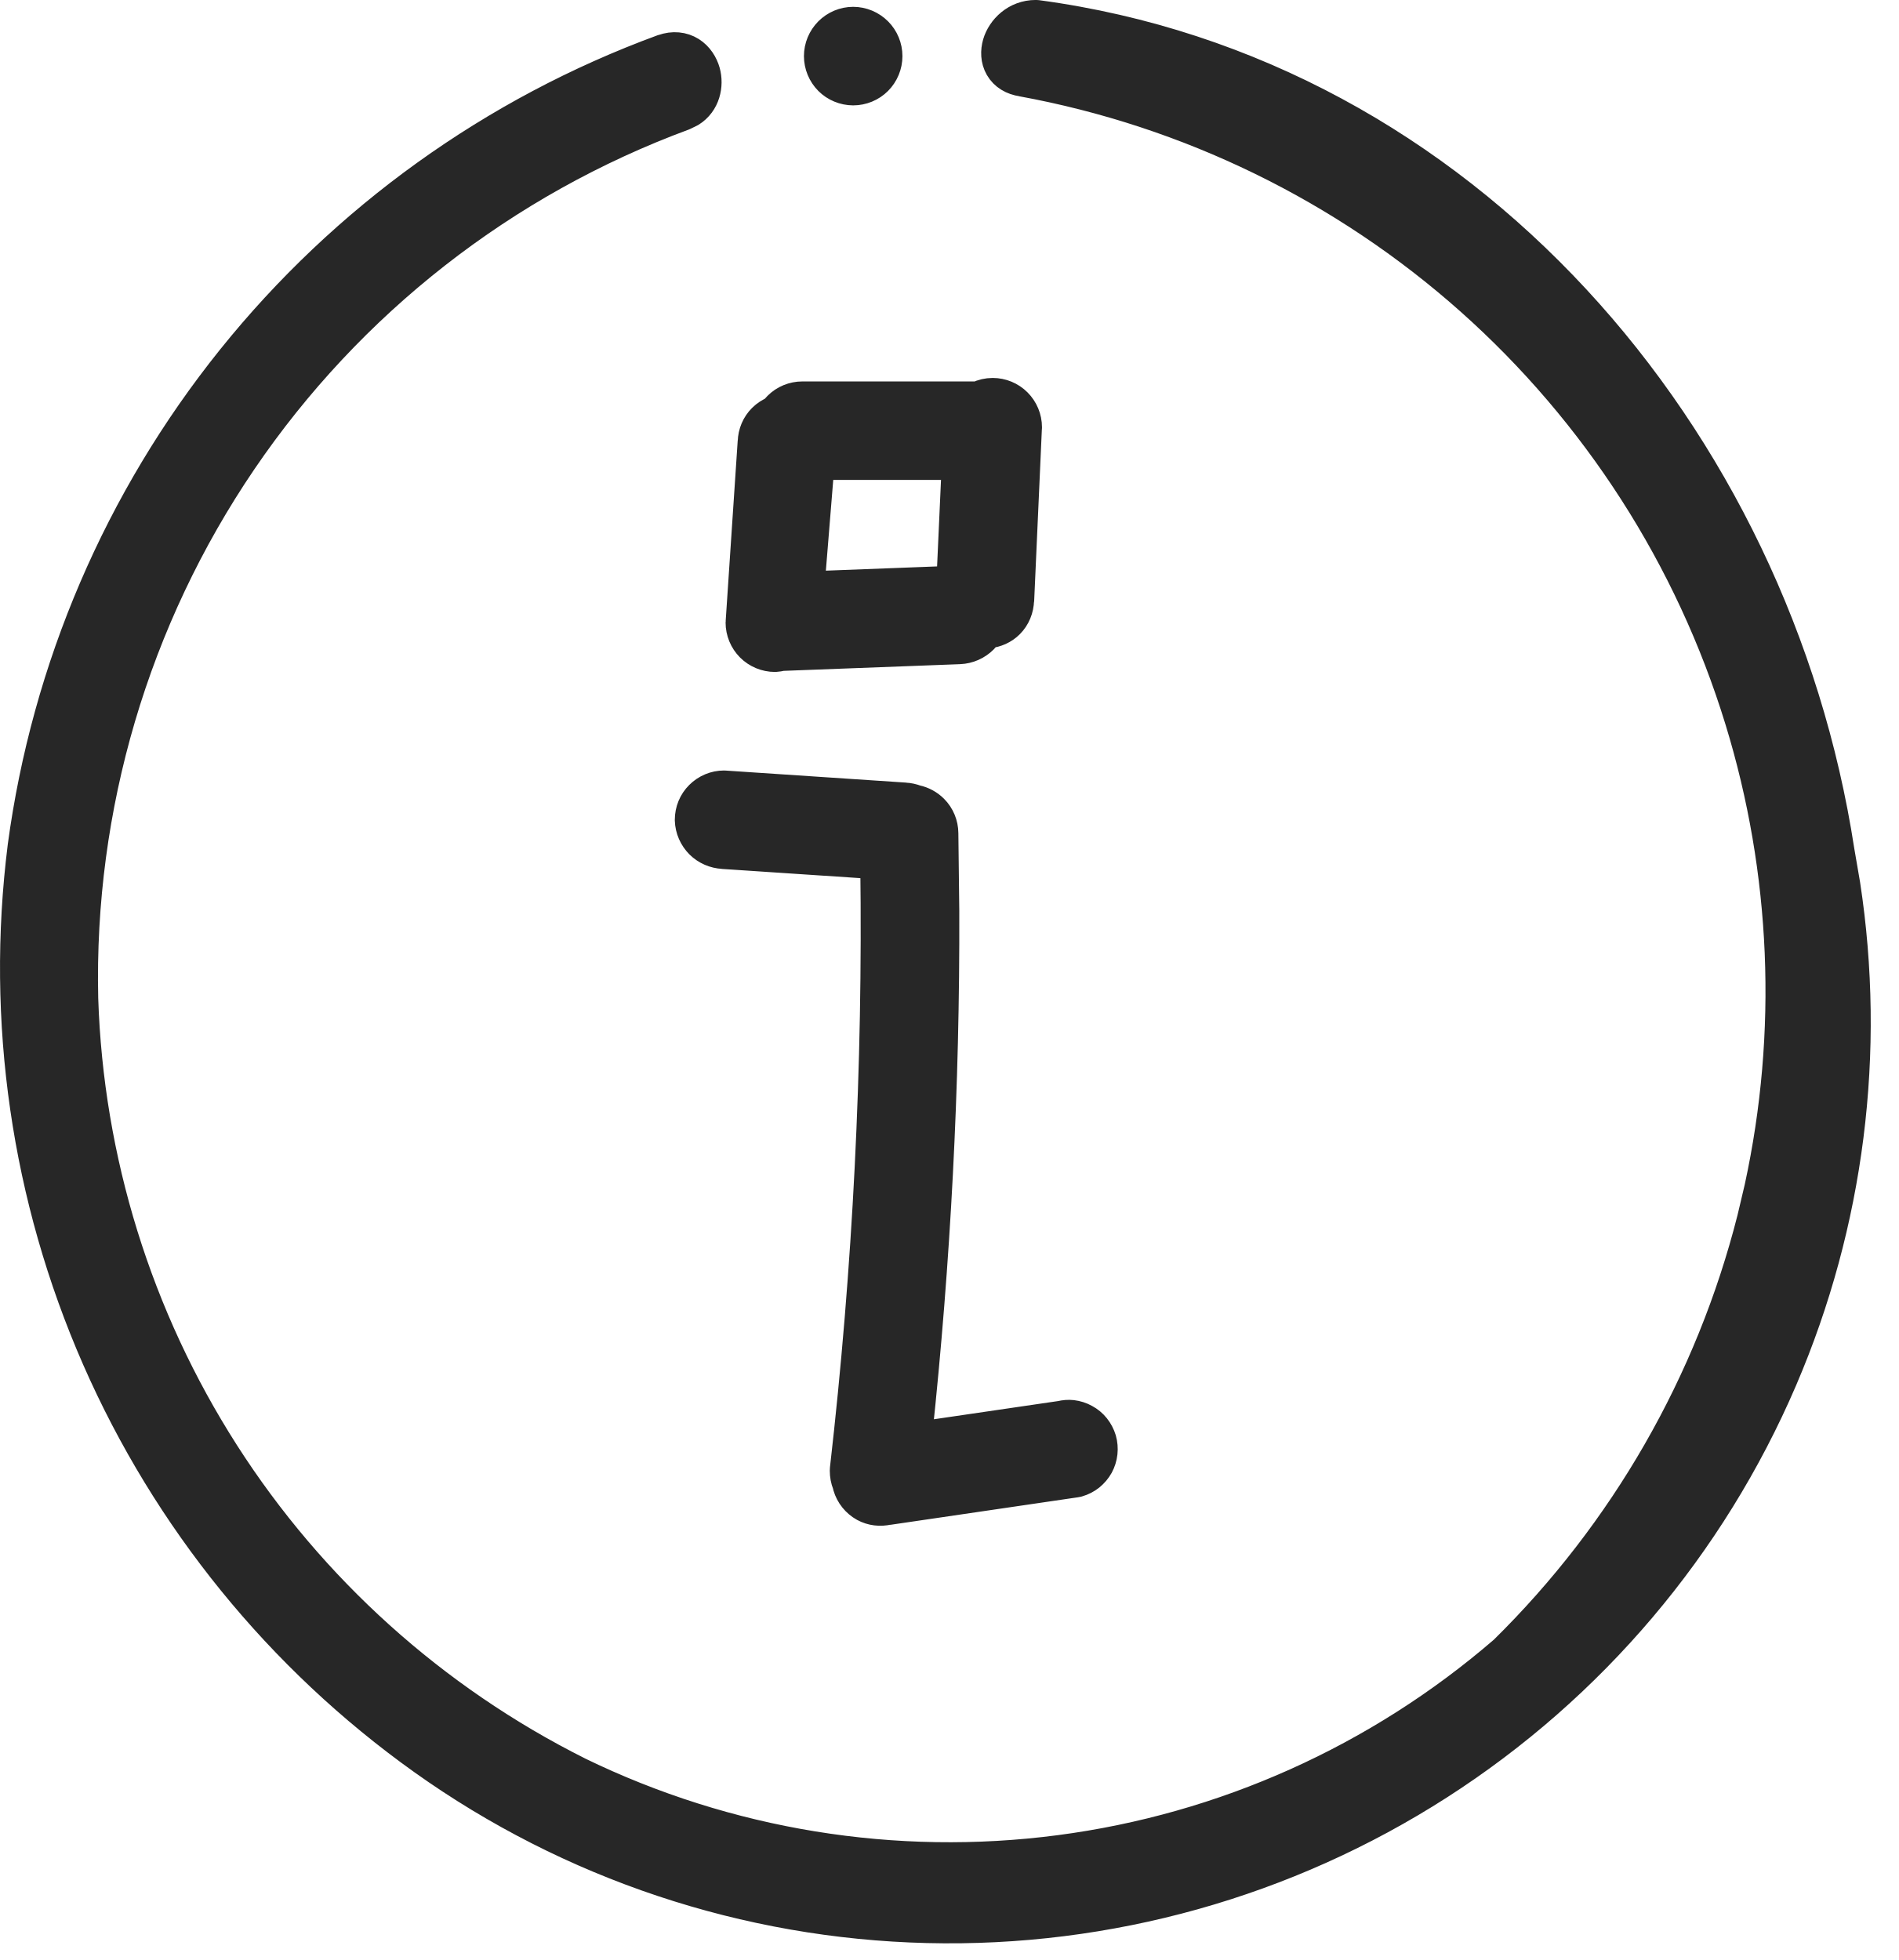
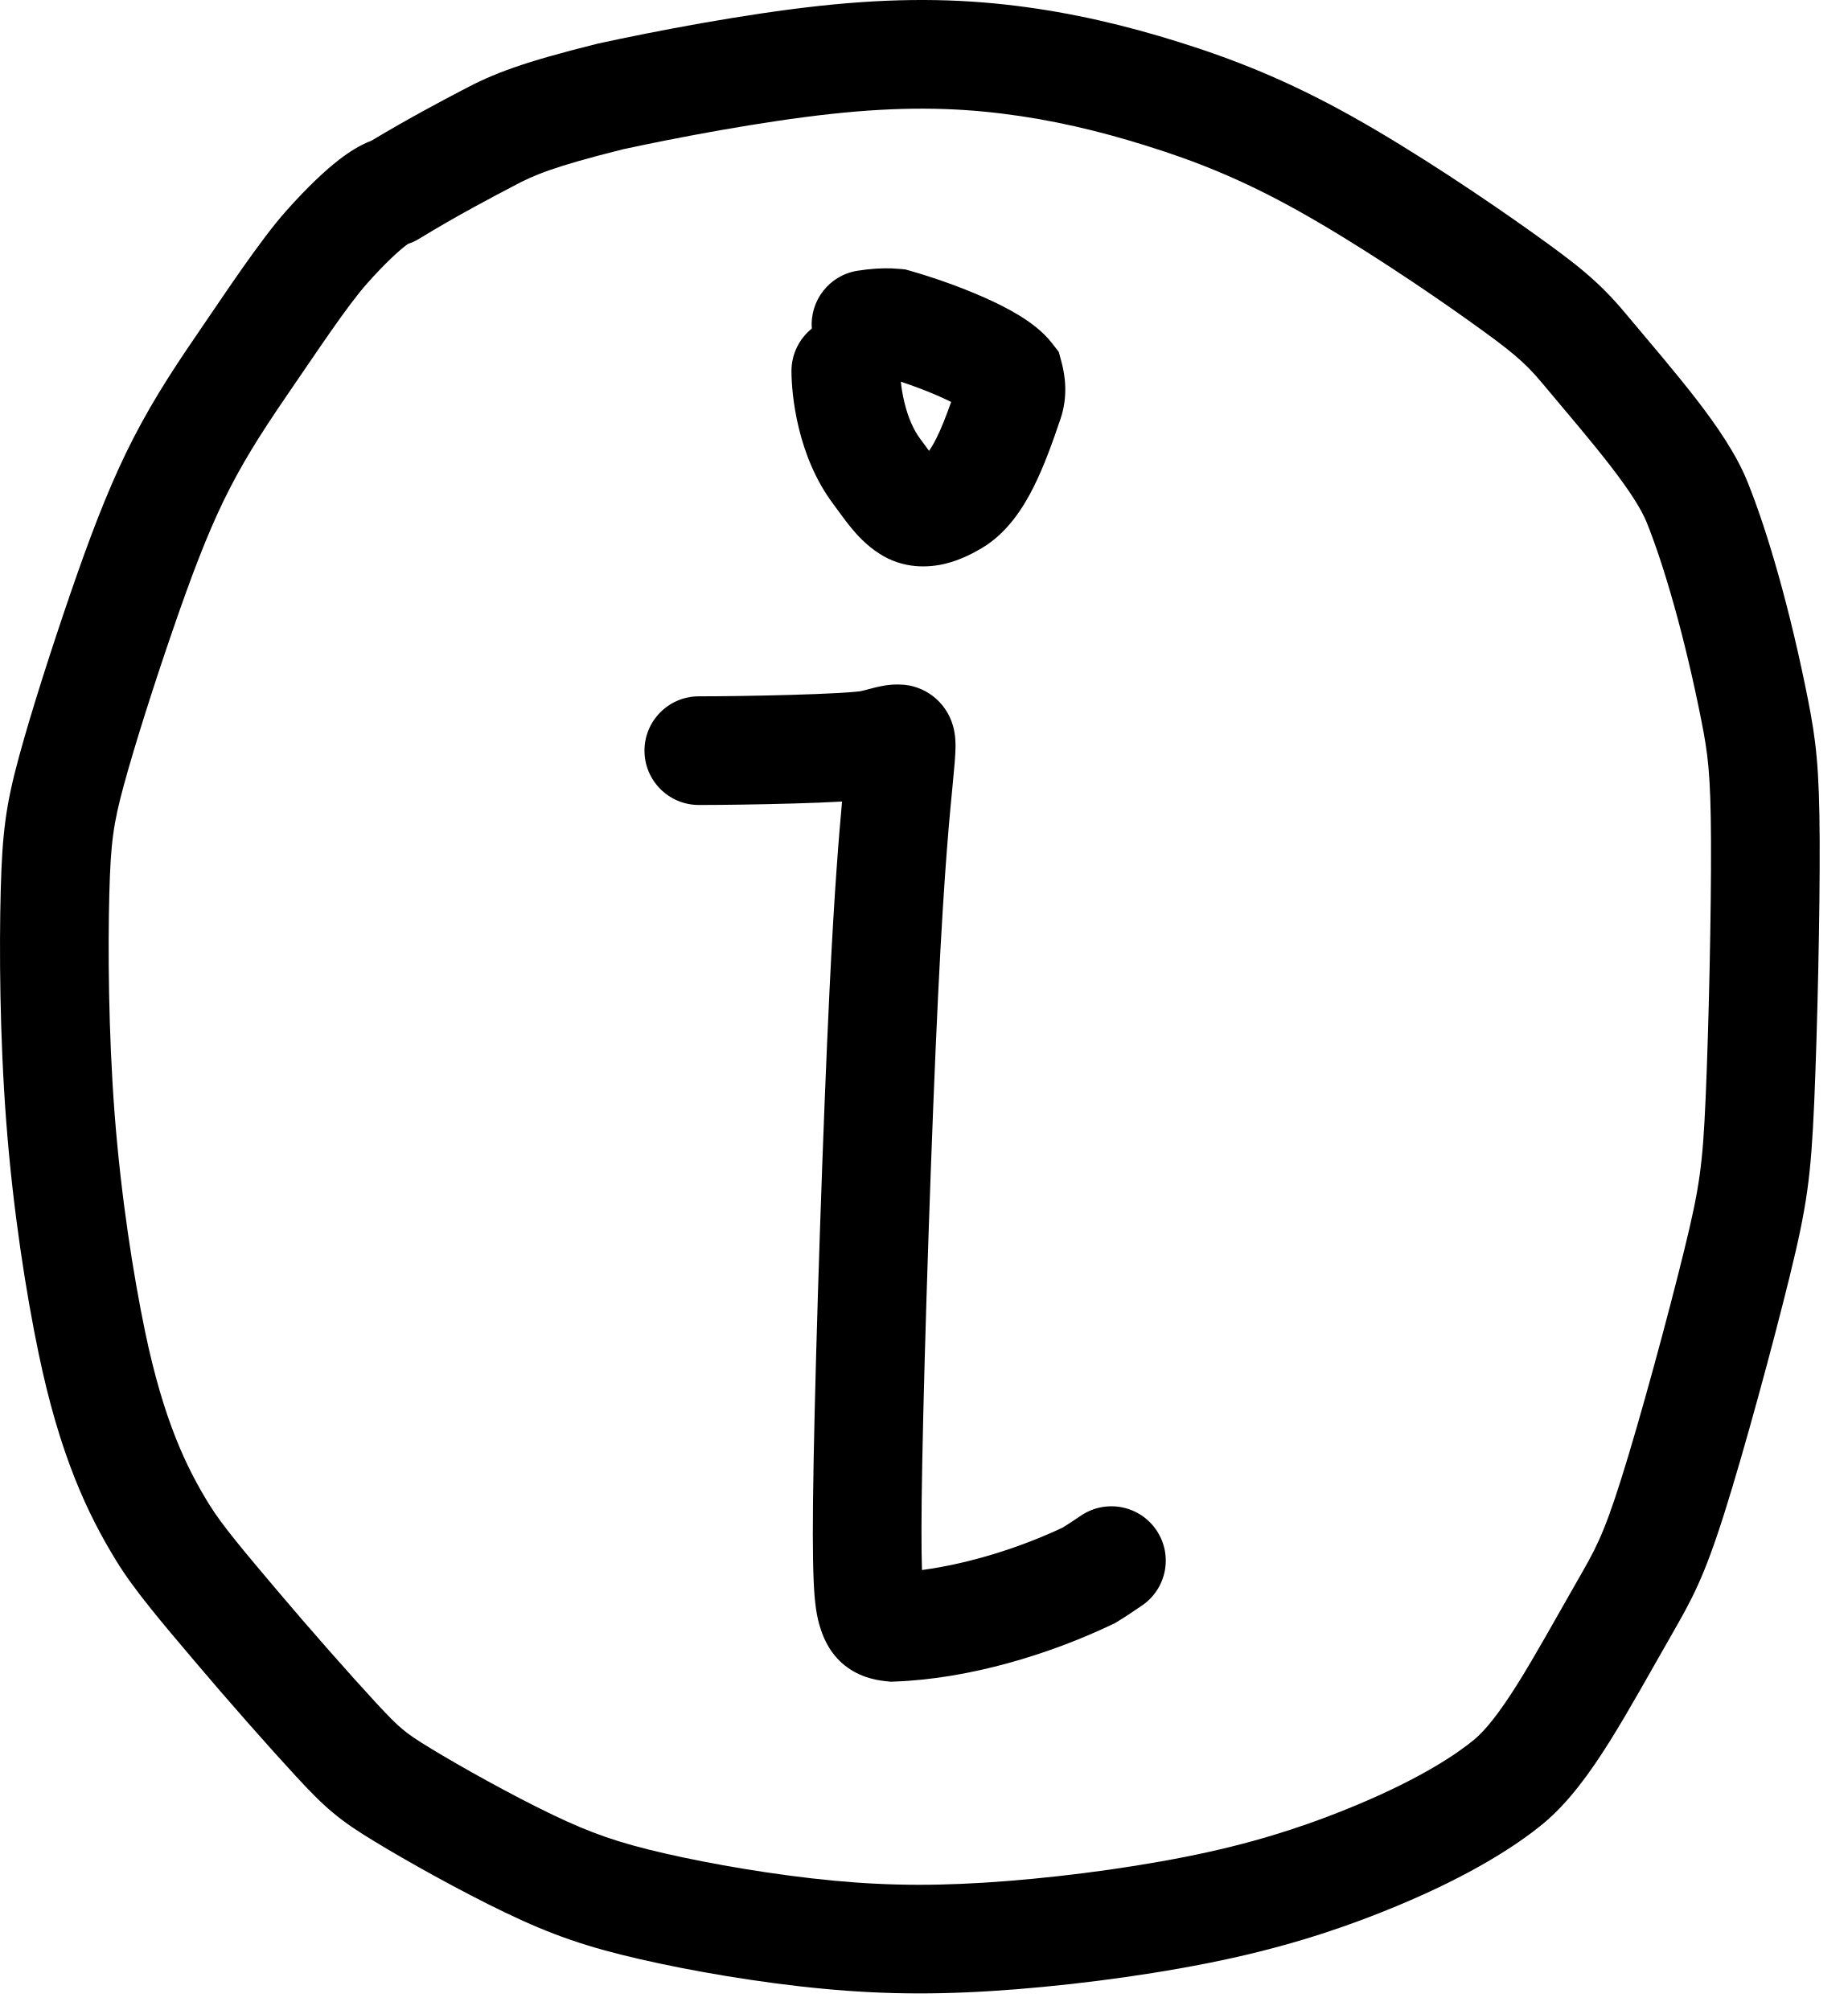
- <svg xmlns="http://www.w3.org/2000/svg" width="31" height="32" viewBox="0 0 31 32" fill="none">
-   <path d="M16.939 0.228C23.94 1.171 29.007 7.122 30.048 13.89L30.142 14.436C30.562 17.172 30.209 19.975 29.115 22.526C27.948 25.247 25.992 27.556 23.5 29.155C21.009 30.754 18.096 31.57 15.136 31.497C12.177 31.425 9.306 30.468 6.895 28.749C4.558 27.083 2.716 24.815 1.564 22.187C0.412 19.558 -0.007 16.667 0.351 13.82V13.818C0.744 10.9 1.926 8.144 3.77 5.848C5.614 3.552 8.049 1.803 10.814 0.788L10.817 0.788C10.986 0.728 11.152 0.745 11.287 0.829C11.415 0.91 11.495 1.04 11.531 1.169C11.592 1.392 11.535 1.688 11.286 1.844L11.168 1.902C8.239 2.983 5.721 4.952 3.965 7.534C2.211 10.115 1.306 13.18 1.377 16.3C1.462 18.934 2.257 21.497 3.677 23.716C5.098 25.936 7.092 27.73 9.448 28.911H9.447C11.881 30.095 14.61 30.538 17.294 30.187C19.975 29.836 22.494 28.705 24.541 26.937C26.508 25.002 27.908 22.565 28.586 19.89L28.705 19.386C29.253 16.862 29.145 14.235 28.385 11.76C27.575 9.12 26.056 6.753 23.993 4.917C21.93 3.082 19.401 1.848 16.685 1.35V1.349C16.522 1.326 16.385 1.246 16.307 1.111C16.231 0.979 16.232 0.83 16.268 0.705C16.34 0.462 16.576 0.226 16.909 0.226L16.939 0.228ZM11.835 12.807L14.773 13.003L14.772 13.004C14.837 13.006 14.9 13.021 14.96 13.043C15.069 13.066 15.171 13.121 15.251 13.201C15.358 13.308 15.418 13.453 15.419 13.605L15.434 14.873C15.444 17.733 15.294 20.593 14.991 23.438L17.311 23.098C17.375 23.083 17.44 23.077 17.505 23.084C17.581 23.093 17.654 23.116 17.72 23.153C17.787 23.189 17.846 23.238 17.893 23.297C17.941 23.357 17.976 23.425 17.998 23.497C18.019 23.57 18.025 23.647 18.017 23.722C18.009 23.797 17.986 23.87 17.95 23.937C17.913 24.003 17.863 24.062 17.804 24.11C17.745 24.157 17.677 24.192 17.604 24.213C17.594 24.216 17.584 24.219 17.574 24.22L14.509 24.67L14.508 24.668C14.37 24.7 14.226 24.684 14.101 24.616C13.967 24.542 13.867 24.418 13.824 24.271C13.82 24.259 13.818 24.247 13.815 24.235C13.787 24.166 13.773 24.09 13.773 24.01C13.773 24.002 13.773 23.993 13.774 23.985C14.149 20.712 14.314 17.419 14.271 14.125L11.805 13.961V13.96C11.659 13.953 11.52 13.893 11.415 13.789C11.31 13.683 11.248 13.542 11.243 13.393V13.384C11.243 13.231 11.303 13.084 11.412 12.976C11.52 12.868 11.667 12.806 11.82 12.806C11.825 12.806 11.83 12.807 11.835 12.807ZM13.236 9.553L15.515 9.466L15.599 7.609H13.394L13.236 9.553ZM16.557 6.975L16.783 6.985L16.657 9.796L16.655 9.795C16.652 9.945 16.594 10.089 16.488 10.195C16.392 10.291 16.265 10.346 16.131 10.358C16.111 10.388 16.088 10.417 16.062 10.443C15.957 10.548 15.816 10.611 15.666 10.617L12.769 10.727C12.733 10.735 12.695 10.742 12.658 10.744H12.65C12.497 10.744 12.349 10.682 12.241 10.574C12.133 10.465 12.072 10.318 12.072 10.165C12.072 10.161 12.072 10.156 12.073 10.151L12.269 7.212H12.27C12.274 7.065 12.333 6.924 12.438 6.82C12.494 6.764 12.56 6.722 12.631 6.693C12.649 6.668 12.669 6.644 12.691 6.622C12.799 6.514 12.946 6.454 13.099 6.454H15.957C16.034 6.417 16.119 6.397 16.206 6.397C16.359 6.397 16.506 6.458 16.614 6.566C16.722 6.674 16.784 6.822 16.784 6.975V6.985L16.557 6.975ZM13.928 0.338C14.081 0.338 14.229 0.4 14.337 0.508C14.445 0.616 14.506 0.763 14.506 0.916C14.506 1.069 14.445 1.216 14.337 1.325C14.229 1.433 14.081 1.494 13.928 1.494C13.775 1.493 13.628 1.433 13.52 1.325C13.412 1.216 13.351 1.069 13.351 0.916C13.351 0.763 13.412 0.617 13.52 0.508C13.628 0.4 13.775 0.338 13.928 0.338Z" fill="#272727" stroke="#272727" stroke-width="0.453" stroke-linejoin="round" />
+ <svg xmlns="http://www.w3.org/2000/svg" width="34" height="37" viewBox="0 0 34 37" fill="none">
+   <path d="M15.084 0.108C16.5 -0.045 17.614 -0.026 18.685 0.105C19.746 0.236 20.722 0.469 21.699 0.775C22.683 1.084 23.668 1.465 24.867 2.134C26.042 2.79 27.375 3.691 28.193 4.275C29.011 4.859 29.416 5.172 29.91 5.762C30.376 6.318 30.843 6.863 31.224 7.356C31.598 7.842 31.953 8.356 32.159 8.865C32.543 9.814 32.955 11.268 33.273 12.873C33.419 13.615 33.484 14.11 33.489 15.476C33.495 16.809 33.446 18.962 33.389 20.286C33.329 21.659 33.256 22.196 32.938 23.493C32.633 24.736 32.104 26.687 31.738 27.845C31.355 29.057 31.136 29.443 30.767 30.088C30.367 30.785 29.984 31.482 29.625 32.056C29.27 32.622 28.871 33.181 28.397 33.572C27.913 33.97 27.085 34.512 25.712 35.084C24.927 35.411 23.951 35.76 22.692 36.04C21.446 36.317 19.977 36.517 18.707 36.618C17.424 36.72 16.349 36.723 15.151 36.609C13.972 36.498 12.718 36.281 11.776 36.064C10.807 35.842 10.159 35.62 9.303 35.209C8.483 34.816 7.491 34.261 6.898 33.9C6.598 33.718 6.36 33.563 6.127 33.368C5.898 33.177 5.696 32.967 5.452 32.703C4.959 32.17 4.186 31.294 3.573 30.568C2.991 29.88 2.474 29.276 2.144 28.738C1.609 27.869 1.1 26.784 0.712 24.92C0.477 23.793 0.239 22.268 0.116 20.663C-0.007 19.062 -0.014 17.44 0.013 16.401C0.041 15.324 0.108 14.816 0.352 13.921C0.579 13.087 0.955 11.917 1.296 10.926C1.637 9.934 1.953 9.093 2.322 8.332C2.696 7.563 3.101 6.919 3.635 6.142C4.122 5.431 4.788 4.418 5.271 3.878C5.665 3.436 5.984 3.139 6.24 2.94C6.434 2.79 6.635 2.666 6.834 2.591C7.548 2.163 8.153 1.846 8.503 1.662C9.089 1.348 9.622 1.148 10.985 0.807L11 0.803L11.015 0.8C12.029 0.579 13.689 0.259 15.084 0.108ZM18.441 2.091C17.532 1.979 16.572 1.959 15.3 2.097C14.016 2.236 12.447 2.535 11.461 2.749C10.173 3.072 9.823 3.224 9.449 3.425L9.442 3.429H9.441C9.061 3.629 8.436 3.954 7.707 4.399C7.644 4.438 7.576 4.467 7.509 4.49C7.496 4.499 7.482 4.509 7.466 4.521C7.331 4.626 7.1 4.832 6.763 5.21C6.392 5.625 5.839 6.465 5.284 7.273C4.776 8.014 4.433 8.565 4.121 9.206C3.806 9.855 3.522 10.604 3.187 11.577C2.851 12.551 2.492 13.673 2.281 14.446C2.087 15.159 2.037 15.504 2.012 16.453C1.986 17.442 1.994 18.994 2.11 20.511C2.227 22.024 2.452 23.463 2.67 24.512C3.012 26.154 3.436 27.022 3.848 27.69C4.08 28.068 4.474 28.535 5.101 29.277C5.697 29.983 6.45 30.836 6.921 31.346C7.159 31.603 7.287 31.731 7.409 31.833C7.527 31.932 7.665 32.026 7.937 32.191C8.487 32.525 9.419 33.046 10.168 33.405C10.881 33.747 11.387 33.923 12.224 34.115C13.088 34.314 14.257 34.516 15.341 34.619C16.407 34.72 17.364 34.719 18.548 34.625C19.745 34.53 21.119 34.341 22.257 34.088C23.38 33.838 24.243 33.529 24.942 33.238C26.167 32.728 26.819 32.28 27.126 32.027C27.337 31.854 27.595 31.53 27.931 30.994C28.262 30.465 28.605 29.839 29.032 29.094C29.346 28.545 29.5 28.29 29.831 27.242C30.18 26.14 30.697 24.233 30.995 23.017C31.28 21.855 31.336 21.449 31.391 20.199C31.447 18.902 31.495 16.781 31.489 15.483C31.484 14.219 31.428 13.855 31.311 13.261C31.008 11.73 30.625 10.408 30.305 9.615C30.207 9.372 29.994 9.038 29.64 8.578C29.291 8.127 28.866 7.629 28.377 7.046C28.053 6.66 27.823 6.468 27.03 5.902C26.239 5.337 24.974 4.485 23.893 3.881C22.835 3.29 21.981 2.959 21.102 2.684C20.215 2.406 19.359 2.204 18.441 2.091ZM16.643 12.605L16.732 12.618C16.937 12.657 17.136 12.759 17.292 12.925C17.448 13.09 17.512 13.266 17.539 13.362C17.589 13.538 17.586 13.703 17.585 13.764C17.583 13.918 17.562 14.139 17.538 14.389C17.488 14.921 17.384 15.863 17.265 18.312C17.145 20.774 17.014 24.72 16.973 26.925C16.954 27.931 16.956 28.532 16.968 28.901C17.84 28.784 18.776 28.488 19.559 28.119C19.676 28.047 19.712 28.02 19.905 27.892C20.367 27.589 20.987 27.717 21.29 28.179C21.594 28.64 21.465 29.26 21.004 29.563C20.898 29.633 20.741 29.746 20.553 29.858L20.514 29.882L20.472 29.901C19.328 30.448 17.845 30.905 16.463 30.954L16.395 30.957L16.327 30.95C16.197 30.937 15.891 30.903 15.607 30.702C15.293 30.481 15.167 30.177 15.107 29.998C15.028 29.763 14.992 29.514 14.974 29.089C14.956 28.665 14.953 27.997 14.974 26.888C15.015 24.663 15.146 20.697 15.267 18.215C15.355 16.392 15.44 15.38 15.497 14.755C15.225 14.77 14.918 14.782 14.628 14.79C13.99 14.809 13.295 14.818 12.861 14.818C12.309 14.818 11.861 14.37 11.861 13.818C11.861 13.266 12.309 12.818 12.861 12.818C13.274 12.818 13.95 12.809 14.57 12.791C14.88 12.782 15.171 12.771 15.406 12.758C15.524 12.751 15.623 12.745 15.701 12.738C15.74 12.735 15.771 12.732 15.794 12.729C15.815 12.727 15.825 12.726 15.826 12.726C15.888 12.714 15.931 12.7 16.06 12.667C16.112 12.653 16.191 12.634 16.276 12.62C16.337 12.61 16.426 12.598 16.532 12.6L16.643 12.605ZM16.57 4.951L16.662 4.96L16.751 4.985C17.158 5.101 17.657 5.274 18.103 5.471C18.325 5.569 18.552 5.681 18.753 5.804C18.935 5.915 19.18 6.084 19.361 6.317L19.486 6.478L19.539 6.677C19.595 6.889 19.664 7.275 19.519 7.706C19.381 8.115 19.22 8.57 19.023 8.964C18.838 9.333 18.546 9.807 18.068 10.09C17.933 10.17 17.689 10.306 17.396 10.377C17.093 10.45 16.628 10.479 16.183 10.191C15.945 10.038 15.774 9.85 15.65 9.698C15.542 9.565 15.41 9.378 15.333 9.275C14.676 8.398 14.567 7.274 14.566 6.828C14.567 6.513 14.713 6.231 14.941 6.048C14.901 5.536 15.259 5.07 15.775 4.985C16.015 4.946 16.222 4.935 16.401 4.94L16.57 4.951ZM16.579 7.026C16.59 7.134 16.61 7.269 16.646 7.413C16.709 7.673 16.807 7.907 16.934 8.076C16.991 8.152 17.049 8.233 17.091 8.29C17.093 8.293 17.096 8.296 17.098 8.299C17.131 8.252 17.178 8.179 17.233 8.068C17.325 7.885 17.412 7.66 17.505 7.399C17.441 7.368 17.371 7.334 17.294 7.3C17.069 7.2 16.818 7.106 16.579 7.026Z" fill="black" />
</svg>
